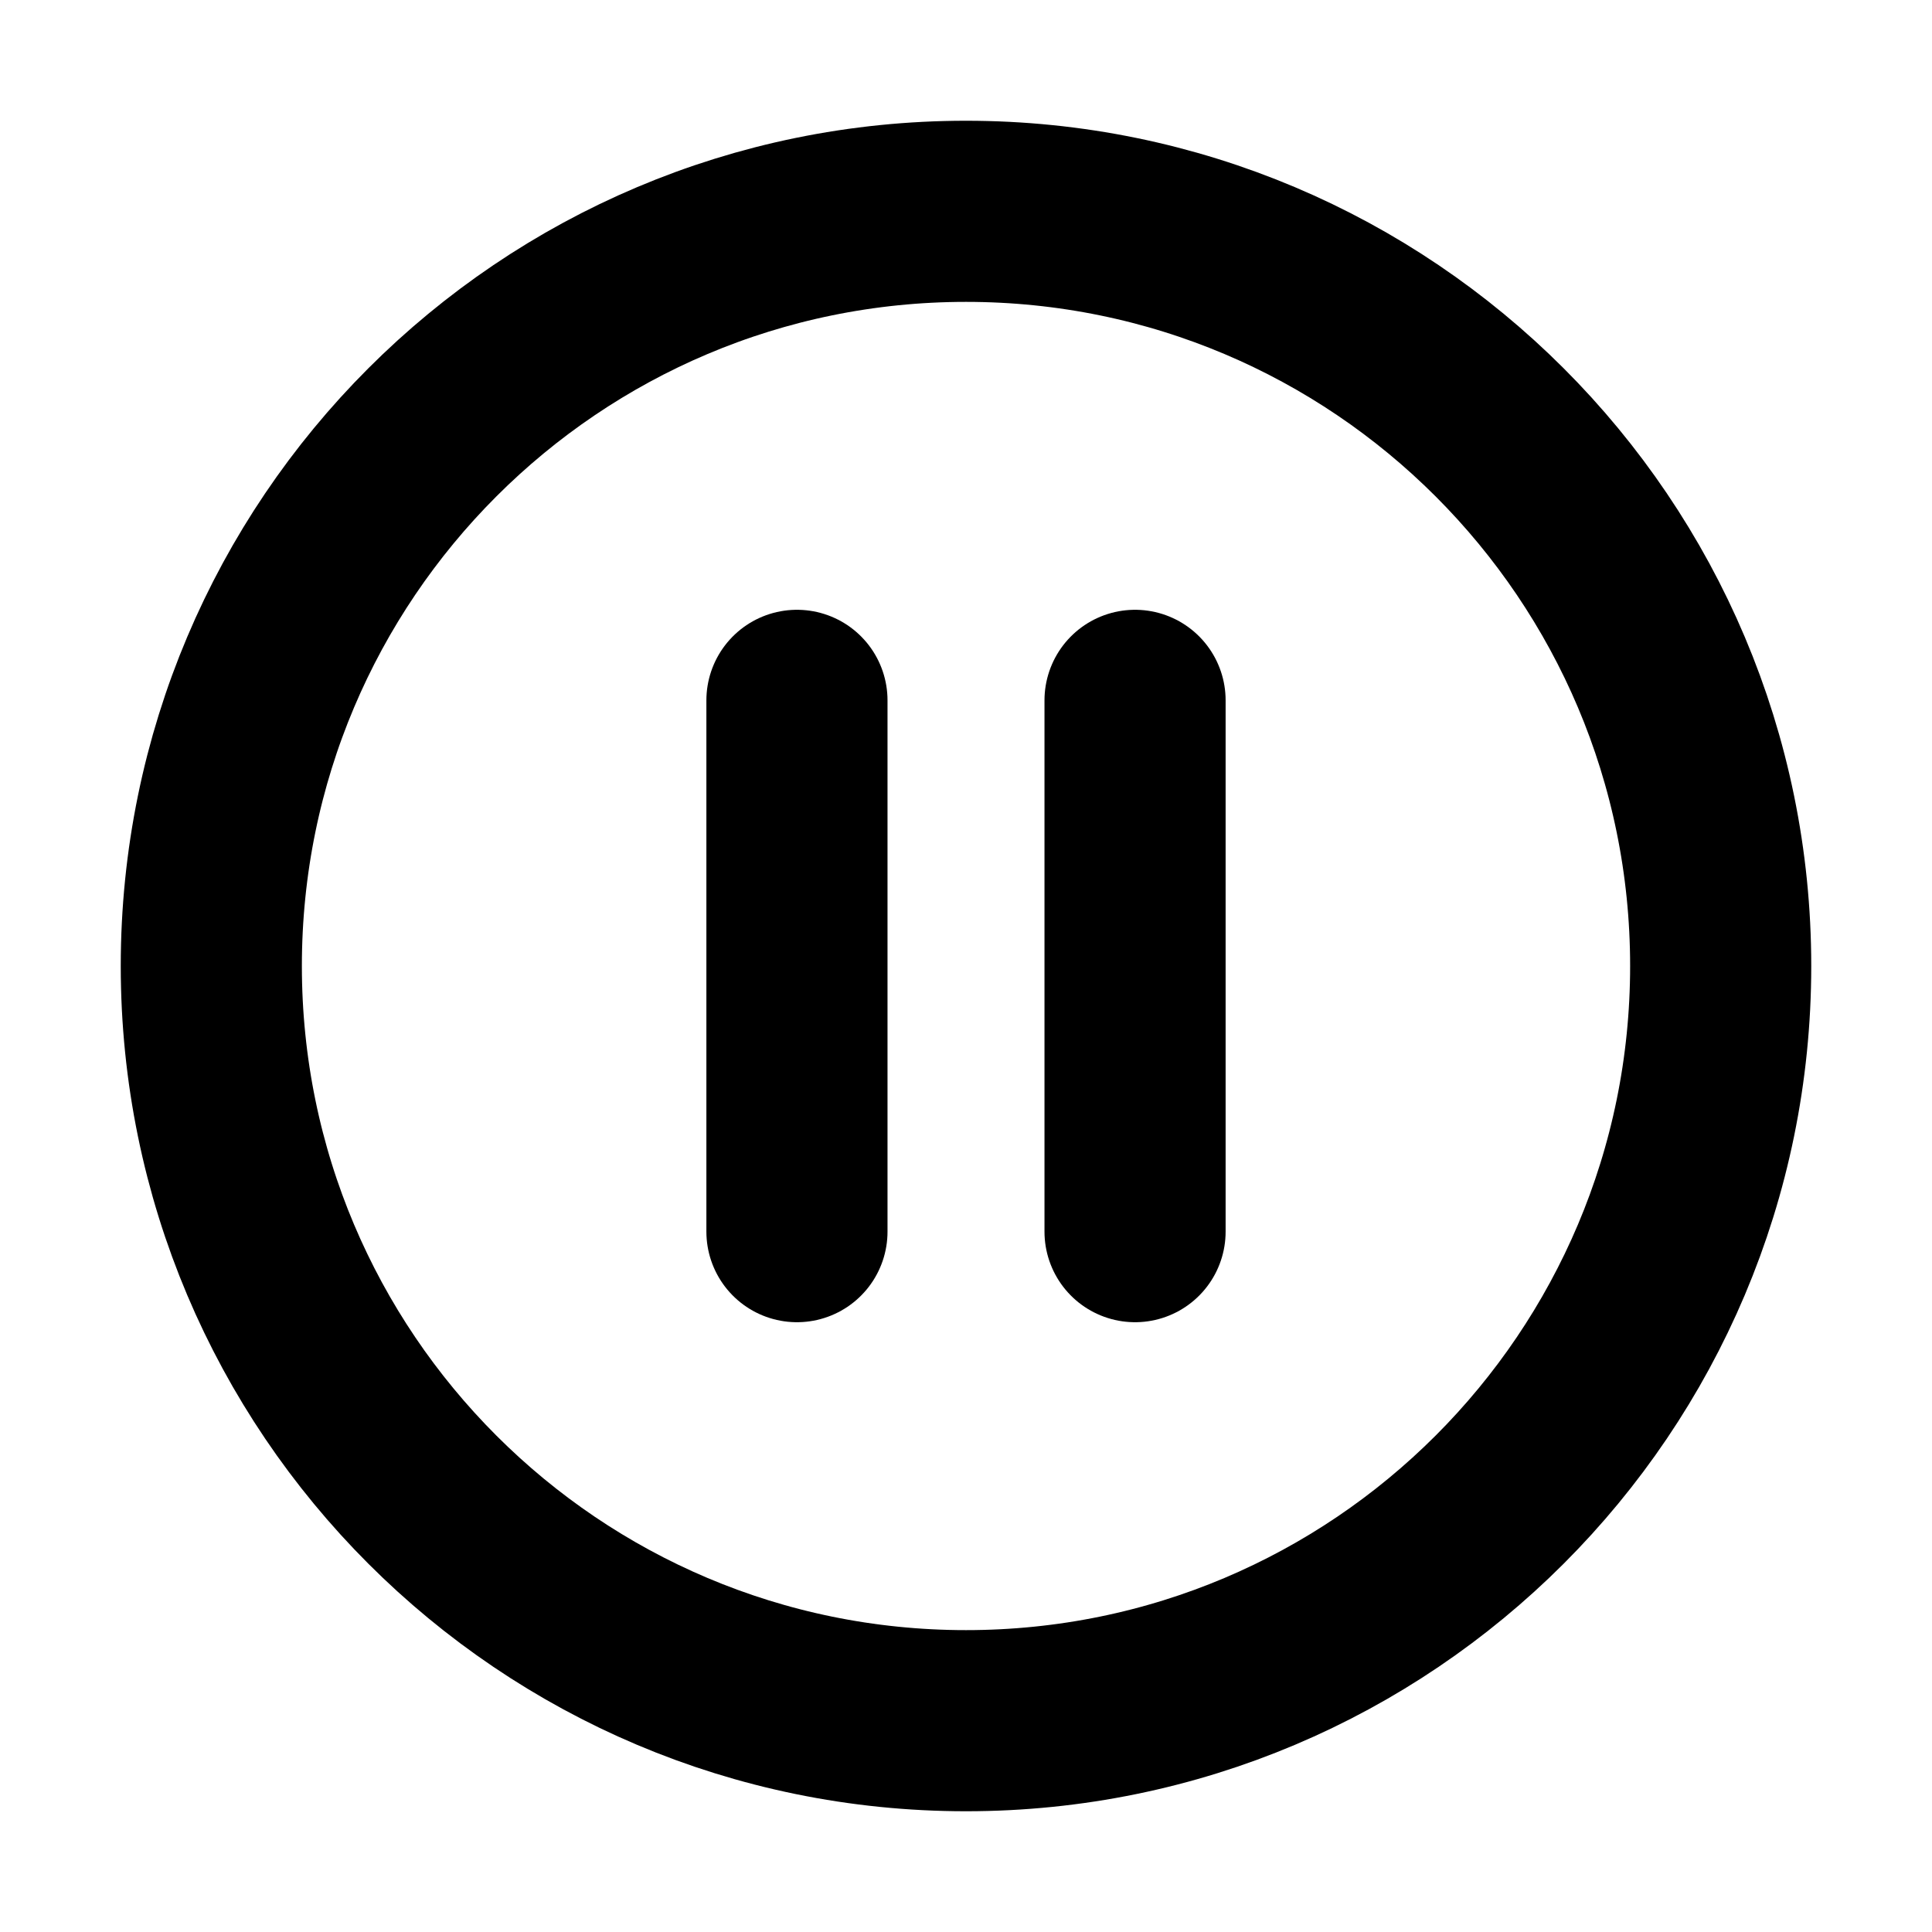
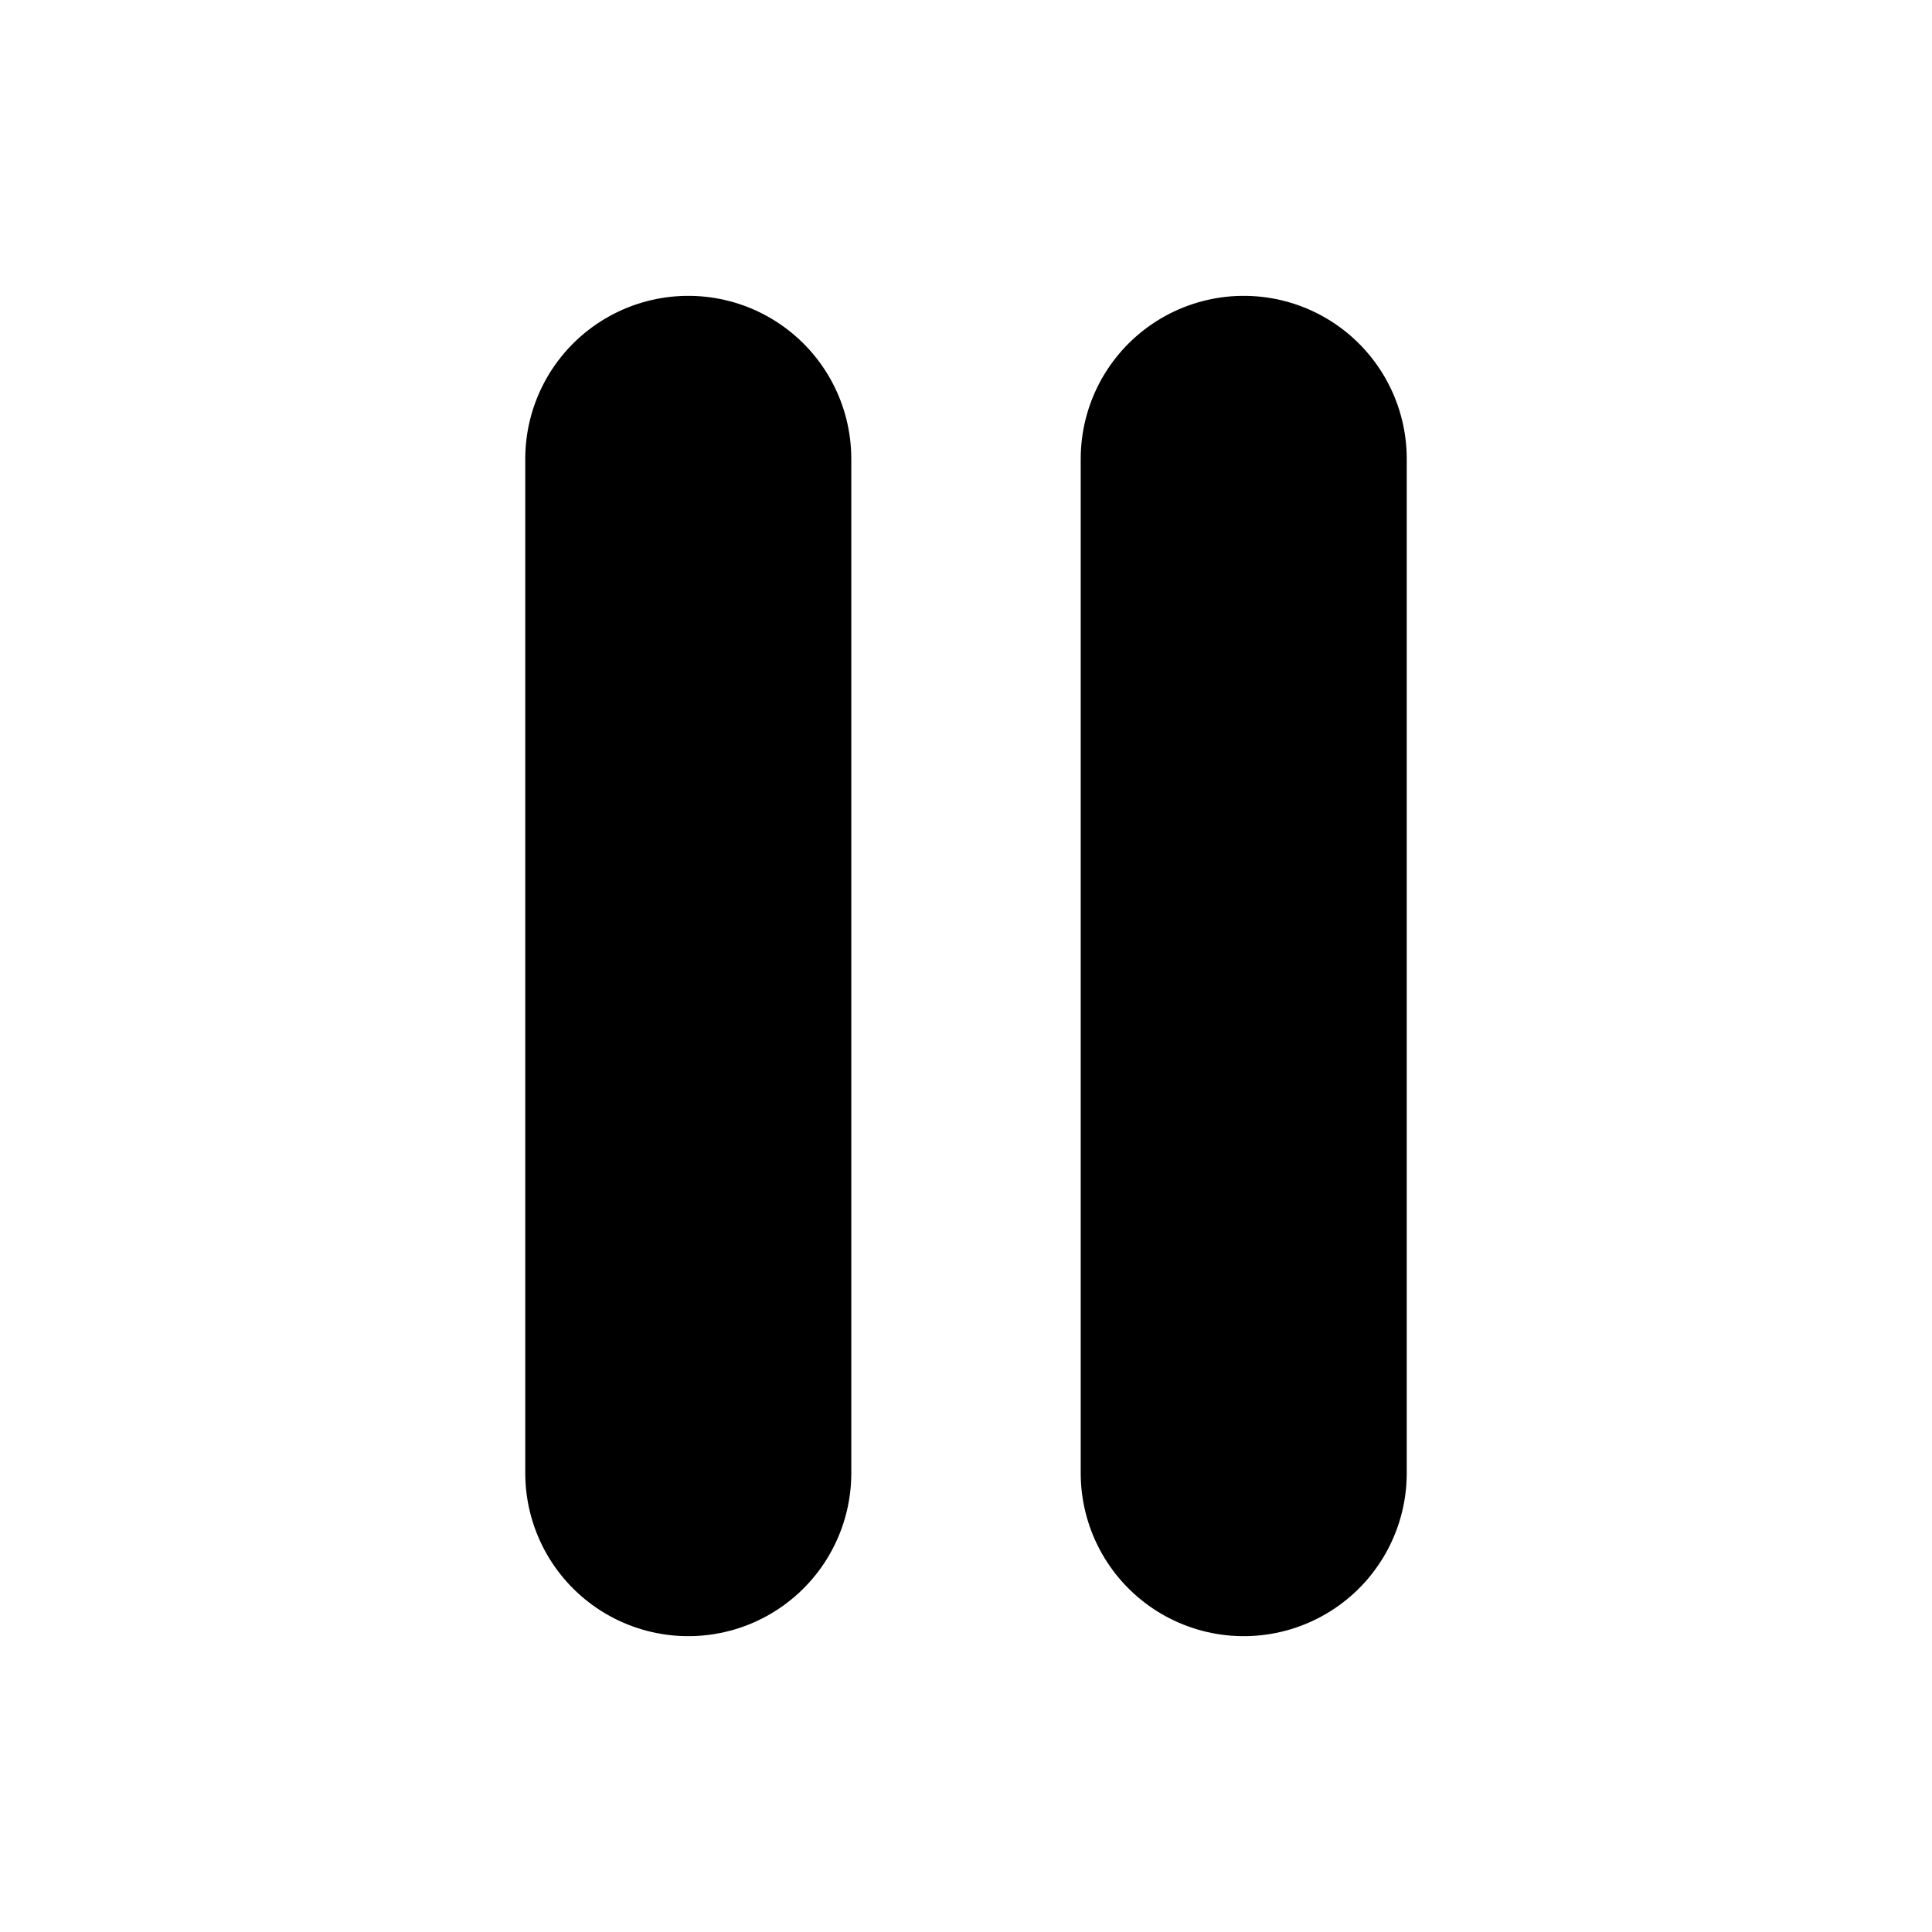
- <svg xmlns="http://www.w3.org/2000/svg" viewBox="0 0 16 16" width="16" height="16" fill="none" stroke="currentColor" stroke-width="1.5" stroke-linecap="round" stroke-linejoin="round" aria-hidden="true">
-   <circle cx="8" cy="8" r="6.25" />
-   <path d="M6.6 5.8v4.4M9.4 5.8v4.4" />
+ <svg xmlns="http://www.w3.org/2000/svg" viewBox="0 0 16 16" width="16" height="16" aria-hidden="true">
+   <path d="M5.7 3.8v8.4M10.3 3.8v8.4" fill="none" stroke="currentColor" stroke-width="2.7" stroke-linecap="round" />
</svg>
